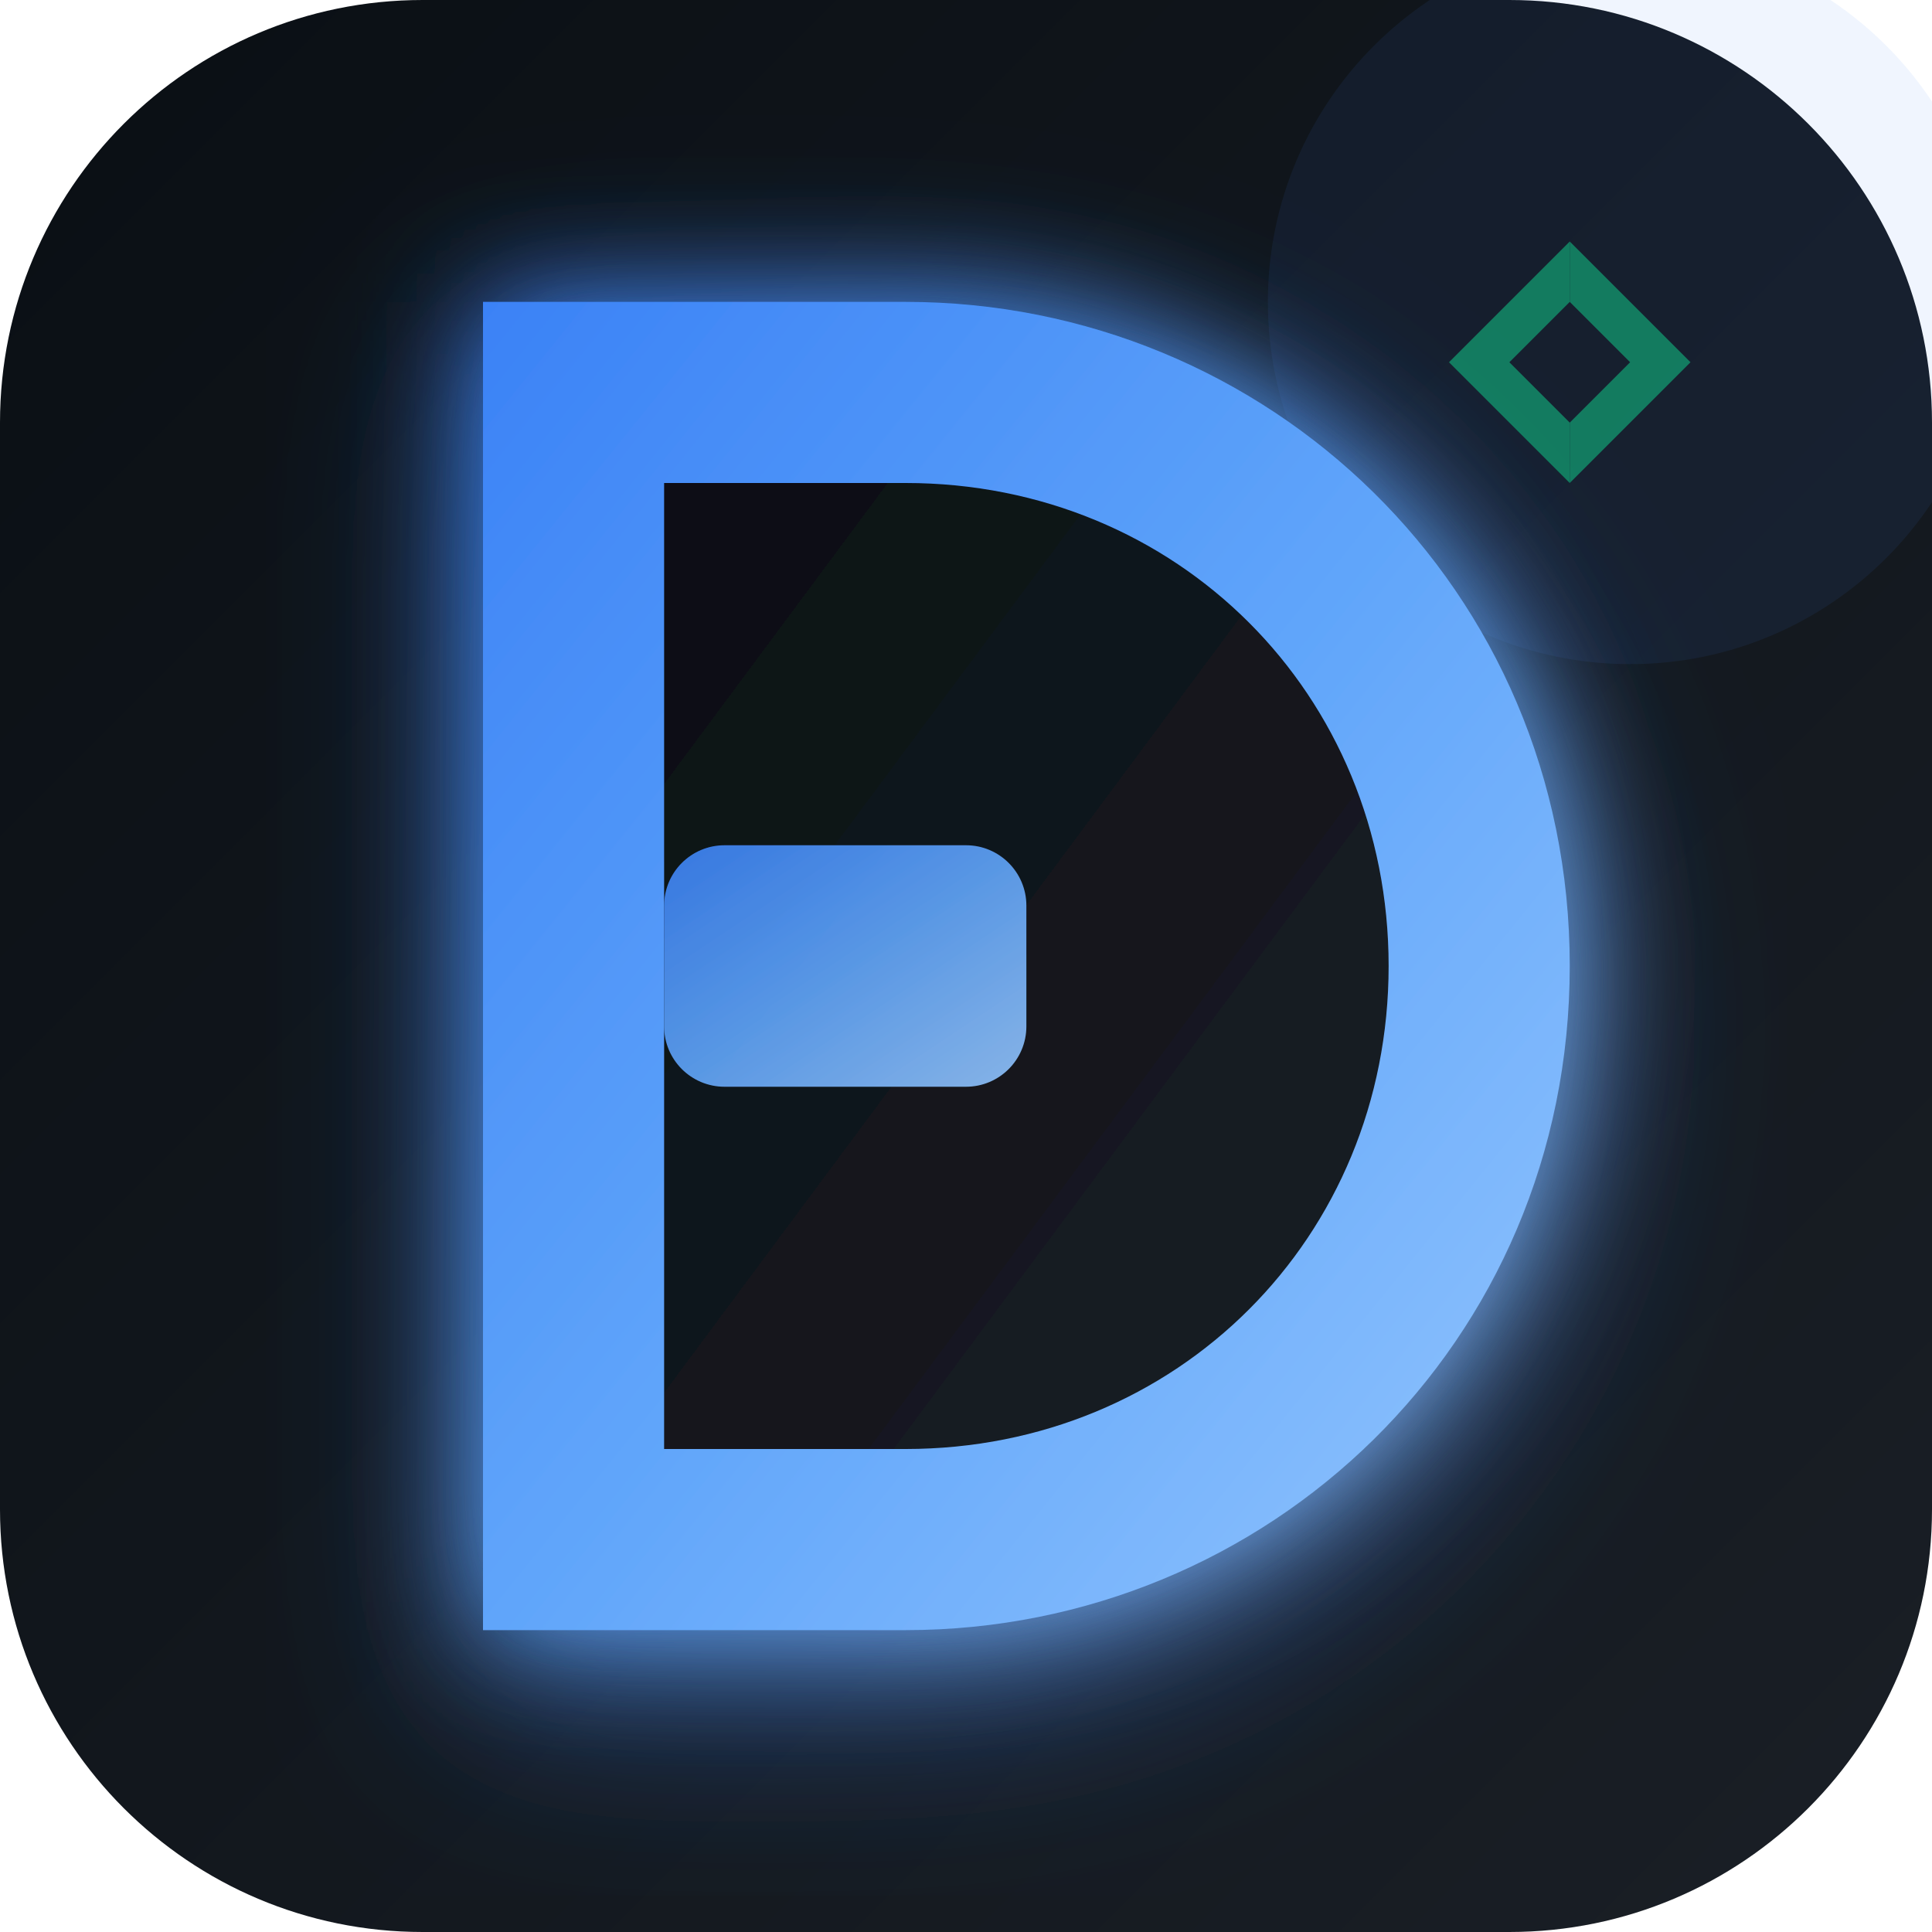
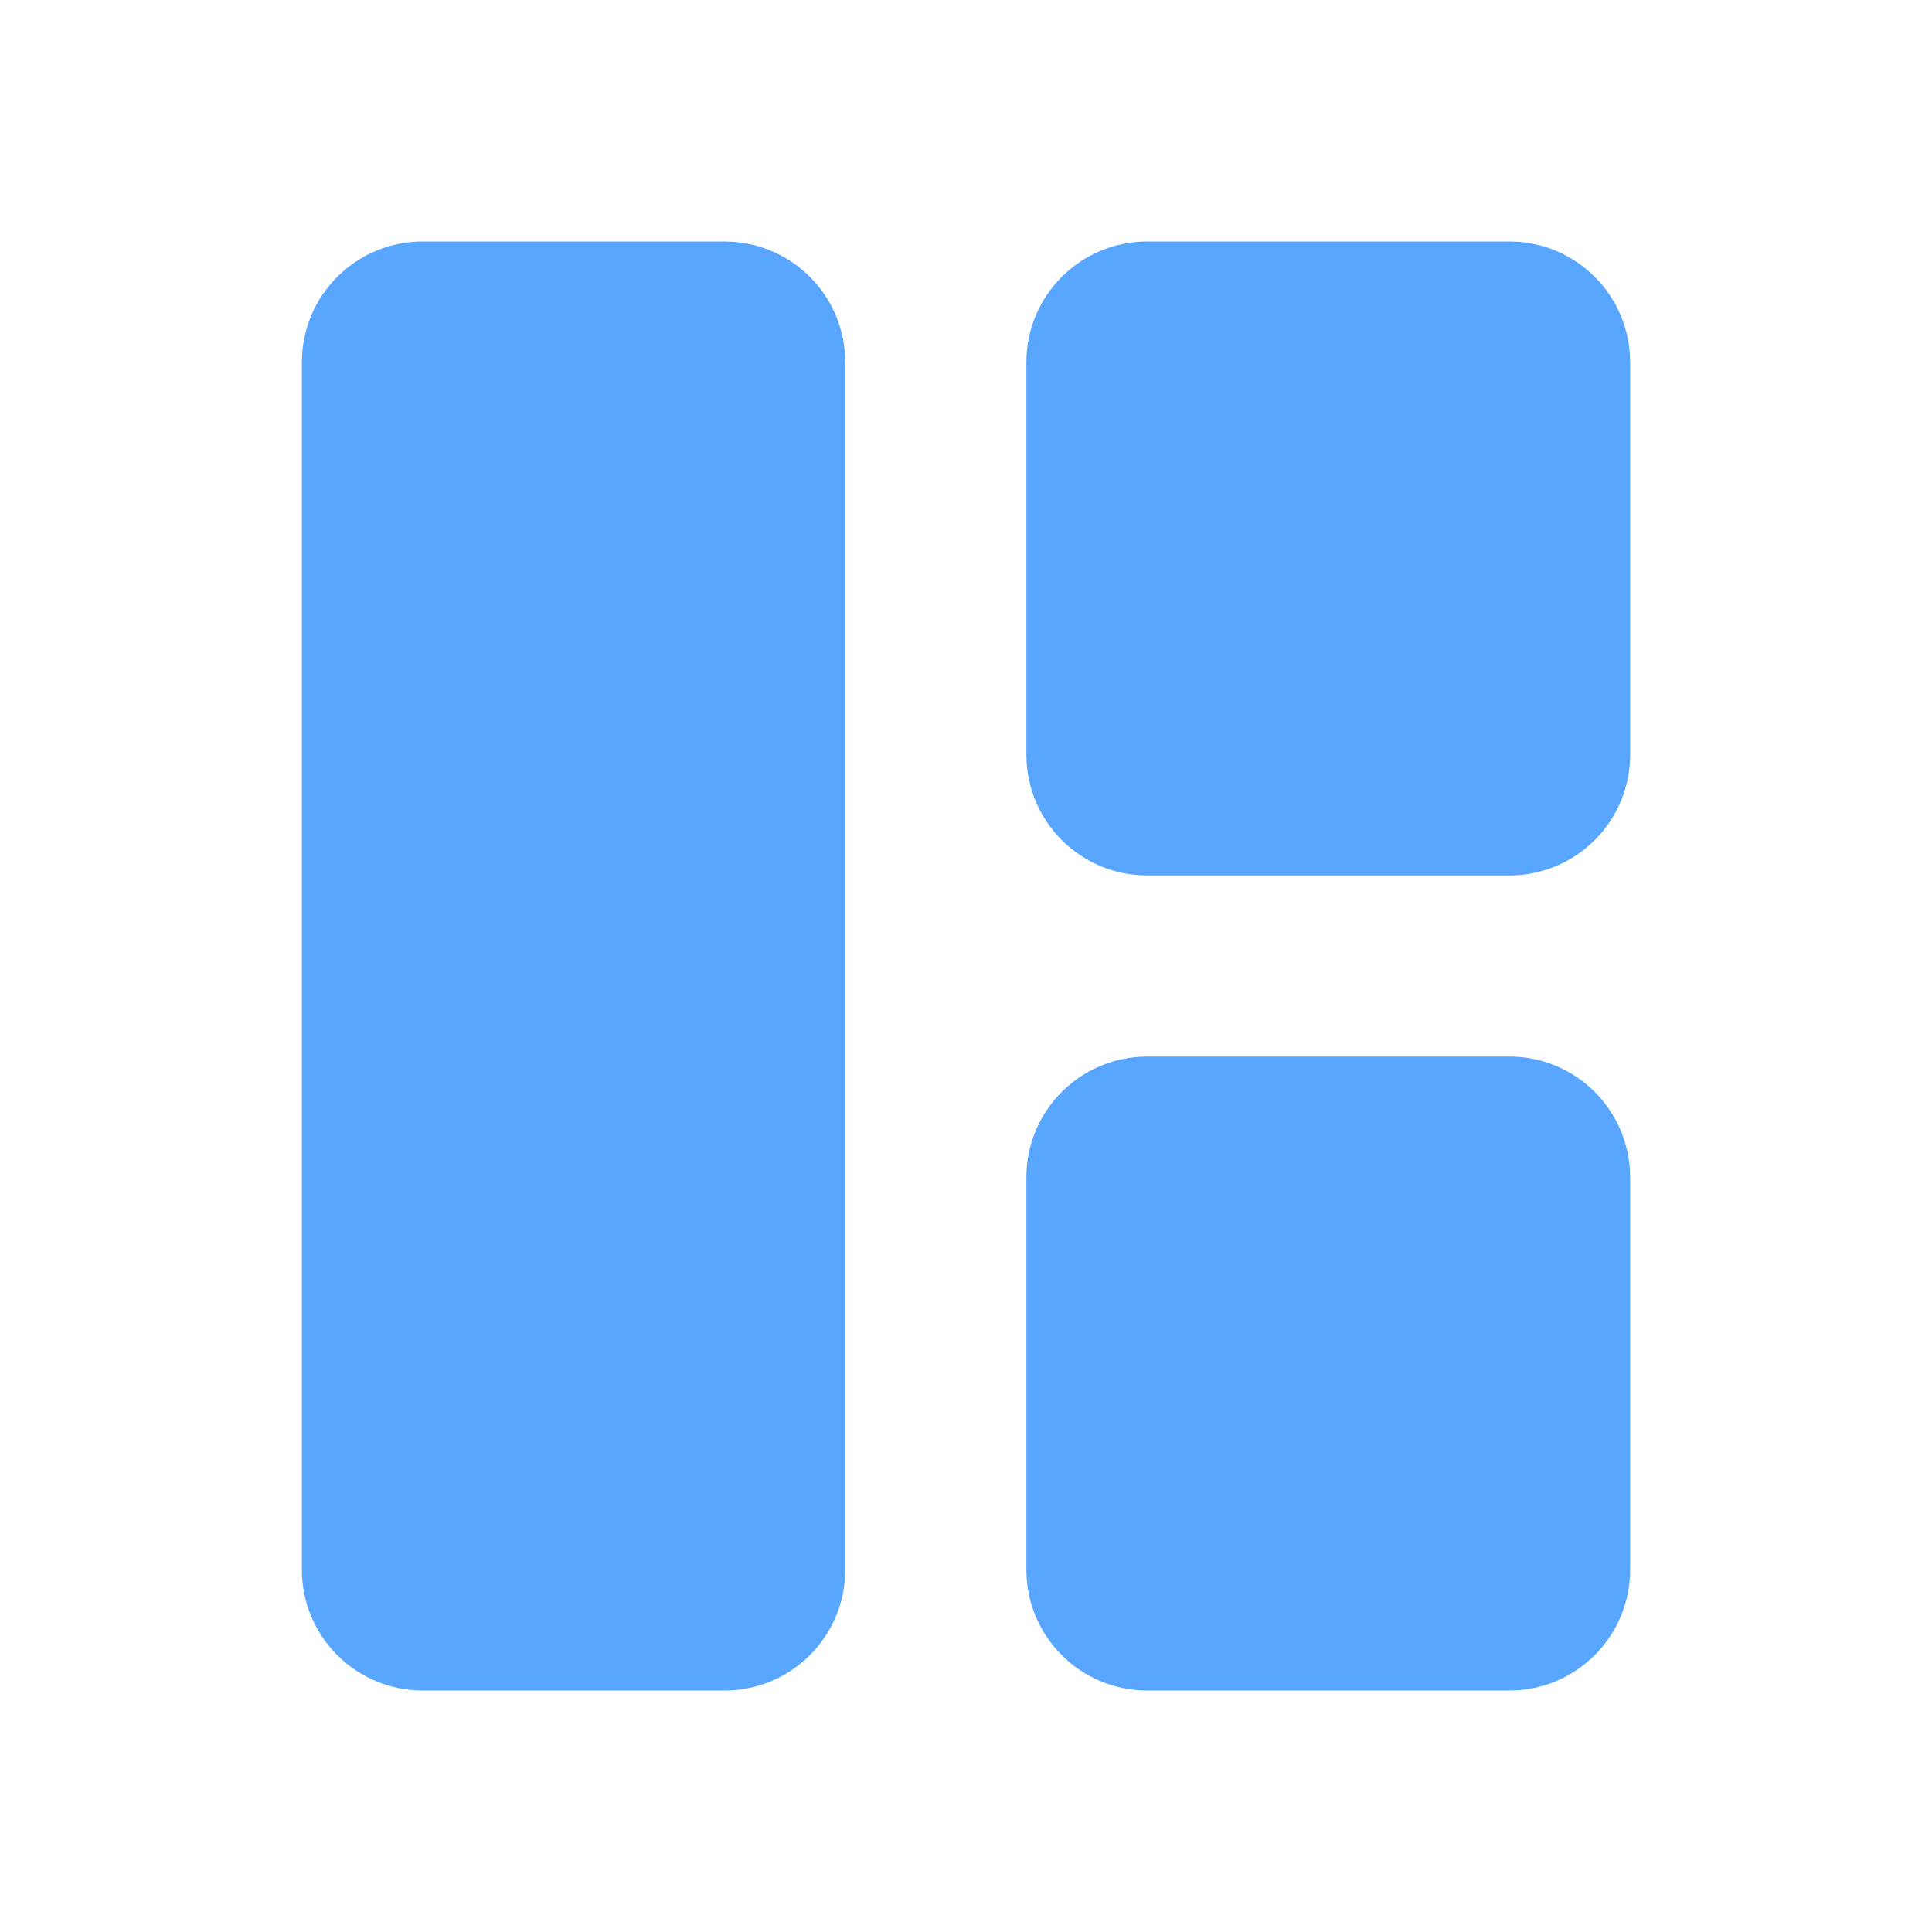
- <svg xmlns="http://www.w3.org/2000/svg" viewBox="0 0 64 64" role="img" aria-label="D">
-   <defs>
-     <linearGradient id="bgGrad" x1="0%" y1="0%" x2="100%" y2="100%">
-       <stop offset="0%" stop-color="#0a0f14" />
-       <stop offset="100%" stop-color="#1a1f26" />
-     </linearGradient>
-     <linearGradient id="dGrad" x1="0%" y1="0%" x2="100%" y2="100%">
-       <stop offset="0%" stop-color="#3B82F6" />
-       <stop offset="50%" stop-color="#60A5FA" />
-       <stop offset="100%" stop-color="#93C5FD" />
-     </linearGradient>
-     <linearGradient id="innerGrad" x1="0%" y1="0%" x2="100%" y2="100%">
-       <stop offset="0%" stop-color="#1E40AF" />
-       <stop offset="100%" stop-color="#3B82F6" />
-     </linearGradient>
-     <filter id="glow" x="-30%" y="-30%" width="160%" height="160%">
-       <feGaussianBlur stdDeviation="2" result="blur" />
-       <feMerge>
-         <feMergeNode in="blur" />
-         <feMergeNode in="SourceGraphic" />
-       </feMerge>
-     </filter>
-     <filter id="shadow" x="-20%" y="-20%" width="140%" height="140%">
-       <feDropShadow dx="0" dy="2" stdDeviation="3" flood-color="#3B82F6" flood-opacity="0.4" />
-     </filter>
-   </defs>
-   <rect width="64" height="64" rx="14" fill="url(#bgGrad)" />
-   <circle cx="54" cy="10" r="12" fill="#3B82F6" opacity="0.08" />
-   <g filter="url(#shadow)">
-     <path fill="url(#dGrad)" d="M16 10h14c12 0 22 9.5 22 22s-10 22-22 22H16V10z" filter="url(#glow)" />
-     <path fill="url(#bgGrad)" d="M22 16h8c9 0 16 7 16 16s-7 16-16 16h-8V16z" />
-     <rect x="22" y="28" width="12" height="8" rx="2" fill="url(#dGrad)" opacity="0.9" />
-   </g>
-   <g opacity="0.6" transform="translate(48, 8)">
-     <path d="M0 4 L4 0 L4 2 L2 4 L4 6 L4 8 L0 4" fill="#10B981" />
-     <path d="M8 4 L4 0 L4 2 L6 4 L4 6 L4 8 L8 4" fill="#10B981" />
-   </g>
+ <svg xmlns="http://www.w3.org/2000/svg" width="64" height="64" viewBox="0 0 64 64">
+   <rect x="10" y="8" width="18" height="48" rx="4" fill="#58A6FF" />
+   <rect x="34" y="8" width="20" height="21" rx="4" fill="#58A6FF" />
+   <rect x="34" y="35" width="20" height="21" rx="4" fill="#58A6FF" />
</svg>
